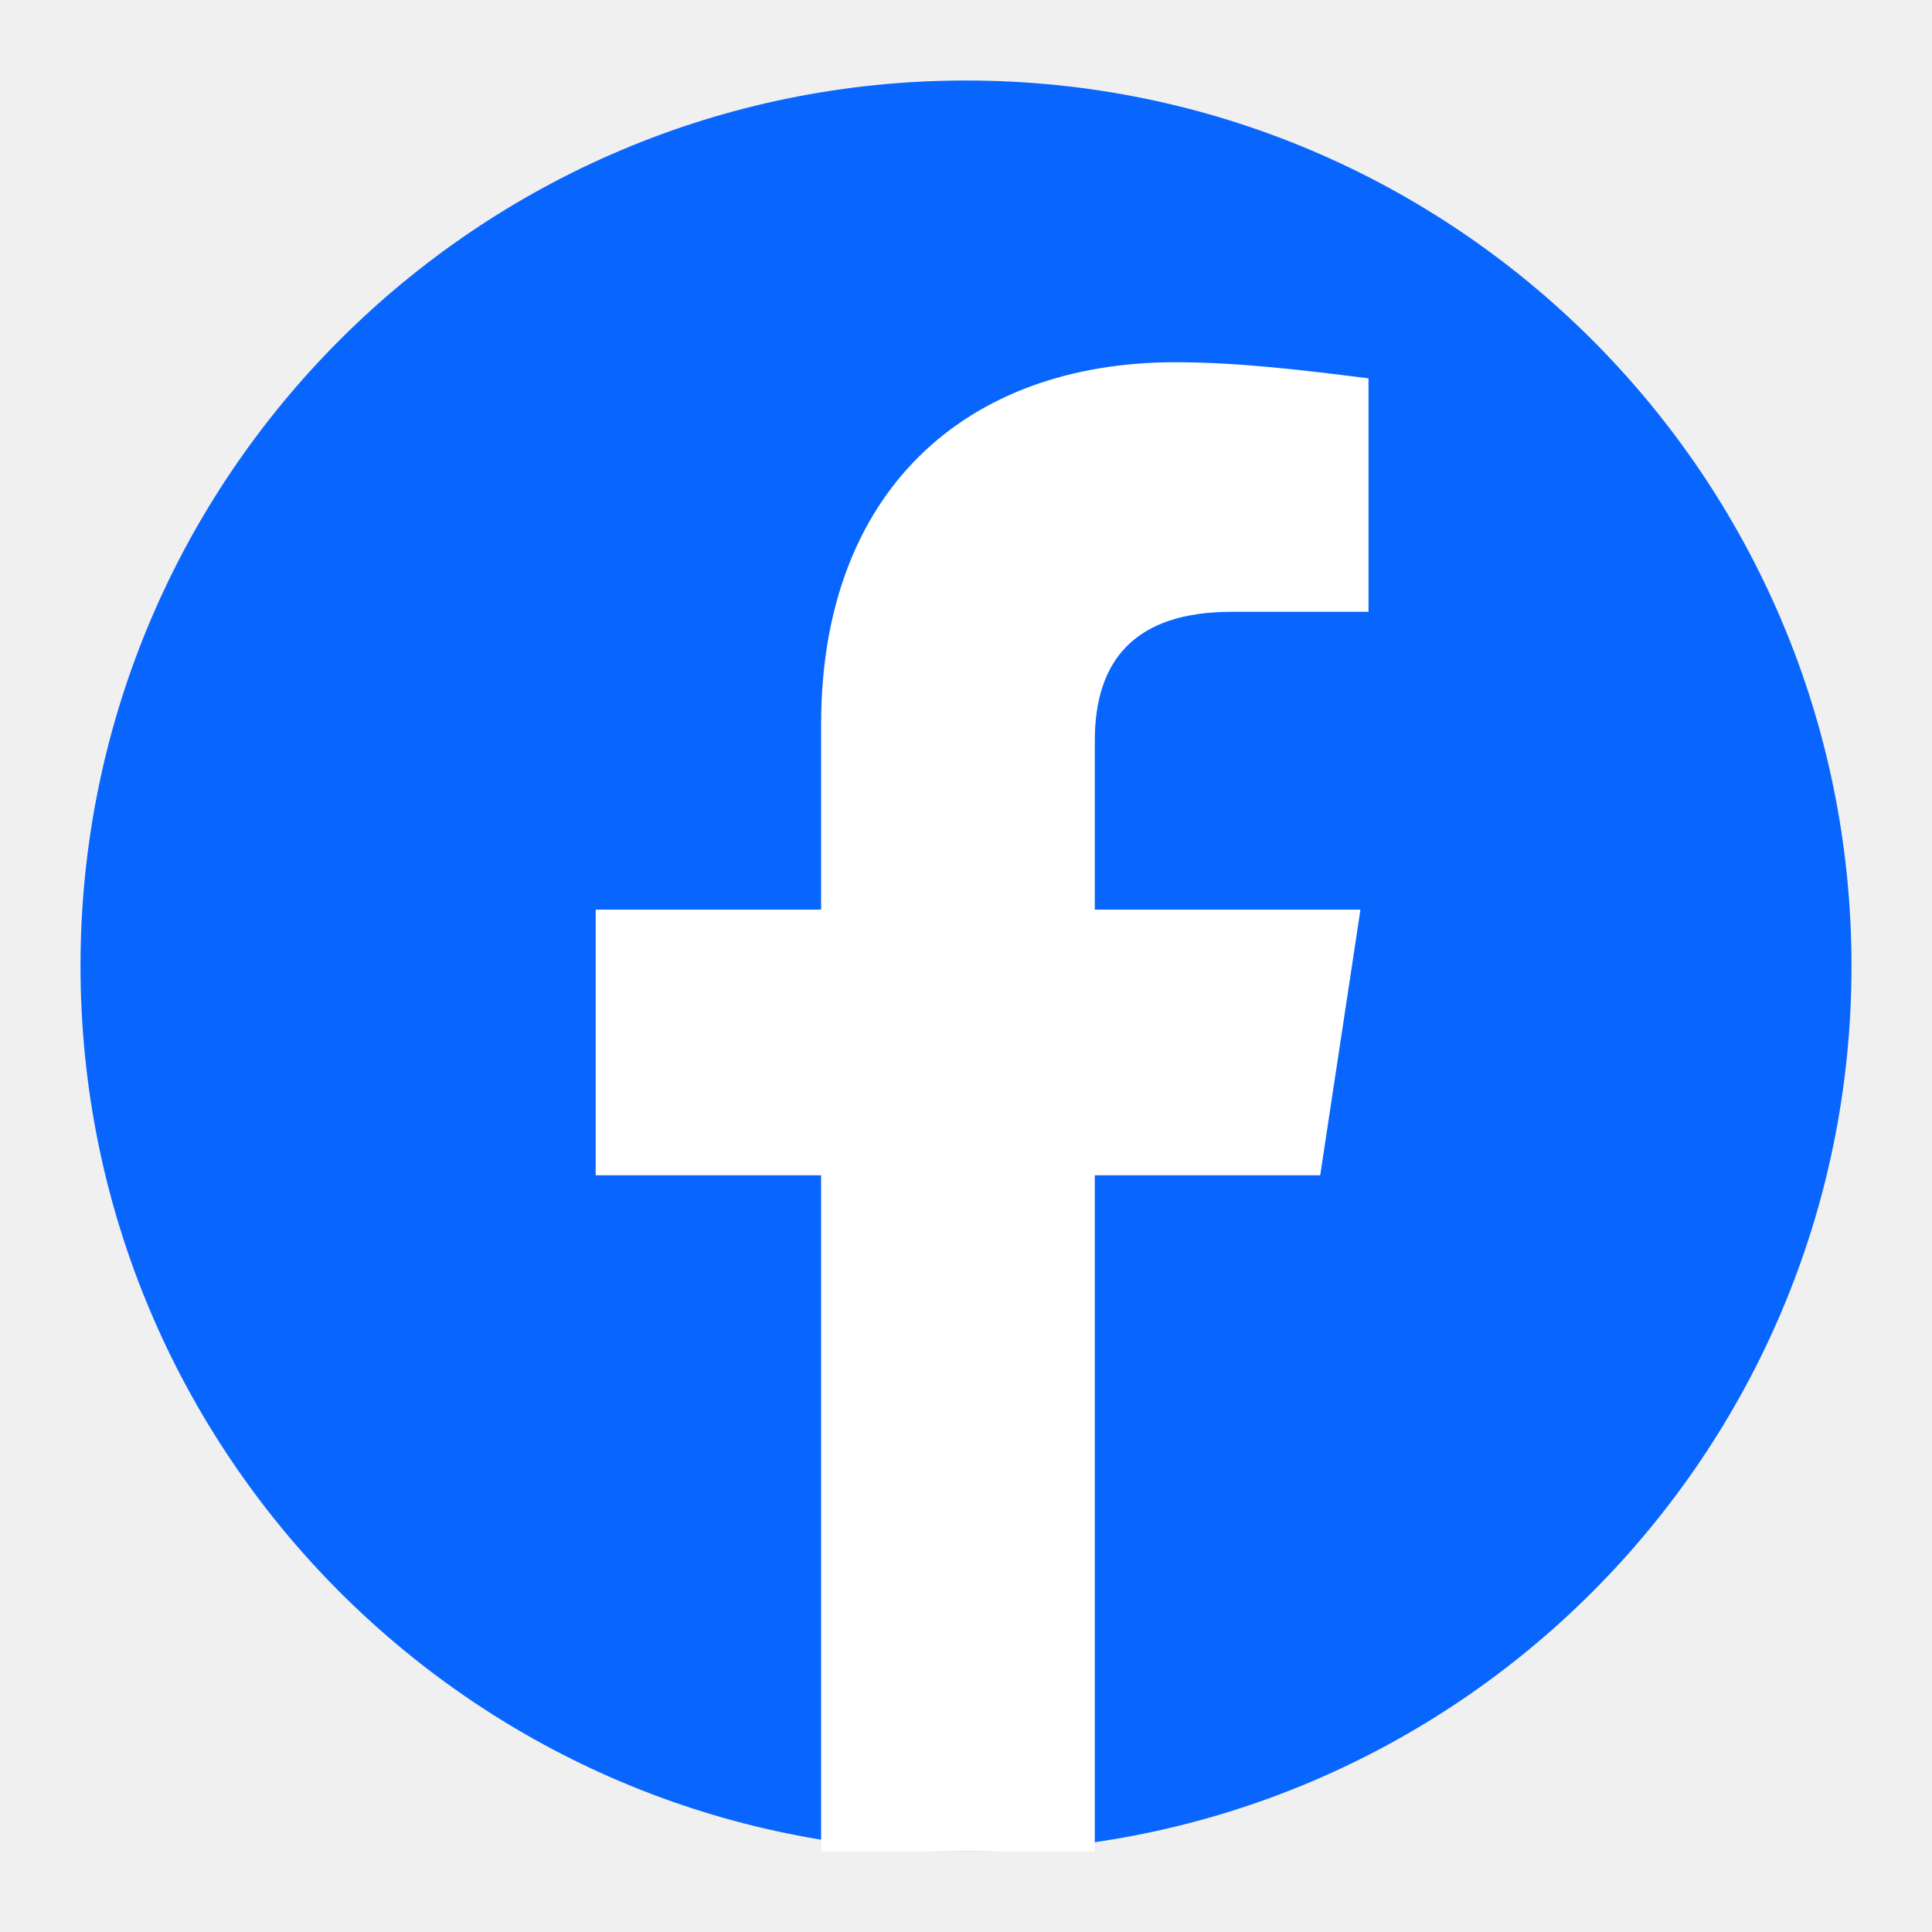
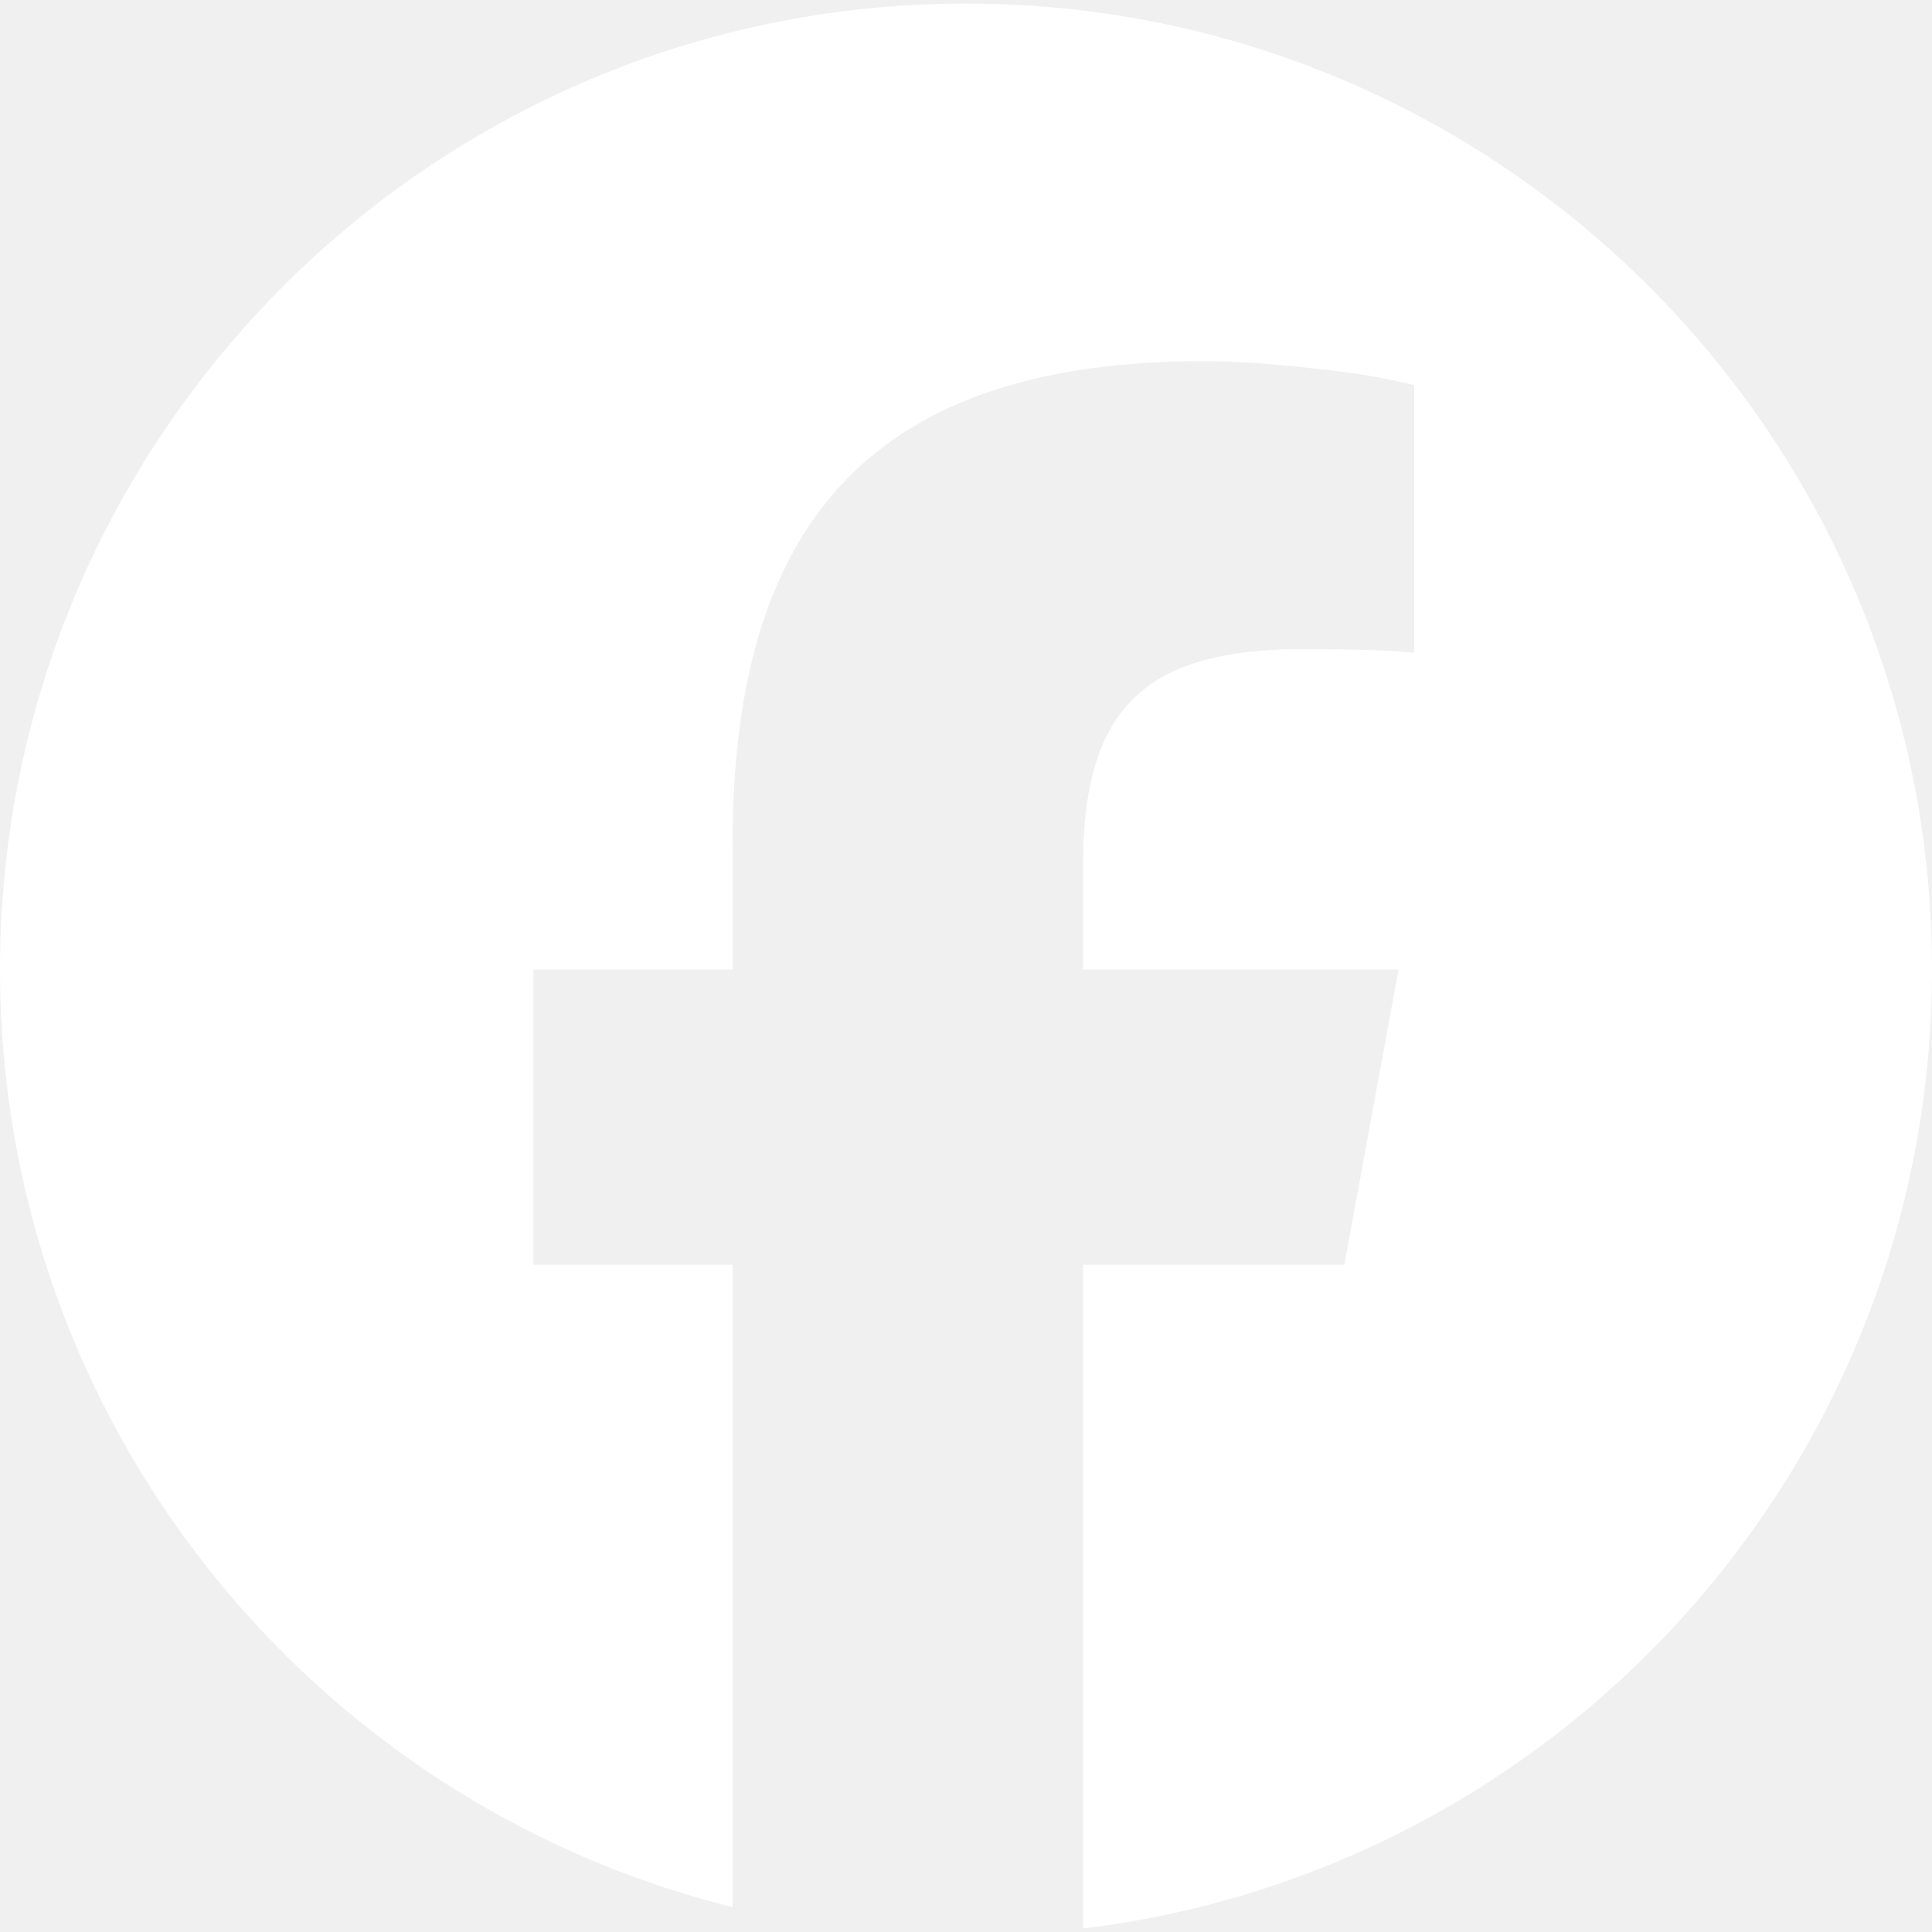
- <svg xmlns="http://www.w3.org/2000/svg" viewBox="0 0 24 24">
-   <circle cx="12" cy="12" r="11" fill="#0866FF" />
-   <path d="M13.6 23v-8.4h2.8l.5-3.3h-3.3V9.2c0-1 .5-1.6 1.7-1.6H17V4.7c-.8-.1-1.6-.2-2.4-.2-2.6 0-4.4 1.6-4.4 4.5v2.3H7.4v3.3h2.8V23z" fill="#FFFFFF" />
+ <svg xmlns="http://www.w3.org/2000/svg" width="24" height="24" viewBox="0 0 24 24" role="img" aria-label="Facebook">
+   <path fill="#FFFFFF" d="M9.101 23.691v-7.98H6.627v-3.667h2.474v-1.58c0-4.085 1.848-5.978 5.858-5.978.401 0 .955.042 1.468.103a8.68 8.68 0 0 1 1.141.195v3.325a8.623 8.623 0 0 0-.653-.036 26.805 26.805 0 0 0-.733-.009c-.707 0-1.259.096-1.675.309a1.686 1.686 0 0 0-.679.622c-.258.42-.374.995-.374 1.752v1.297h3.919l-.386 2.103-.287 1.564h-3.246v8.245C19.396 23.238 24 18.179 24 12.044c0-6.627-5.373-12-12-12s-12 5.373-12 12c0 5.628 3.874 10.35 9.101 11.647Z" />
</svg>
